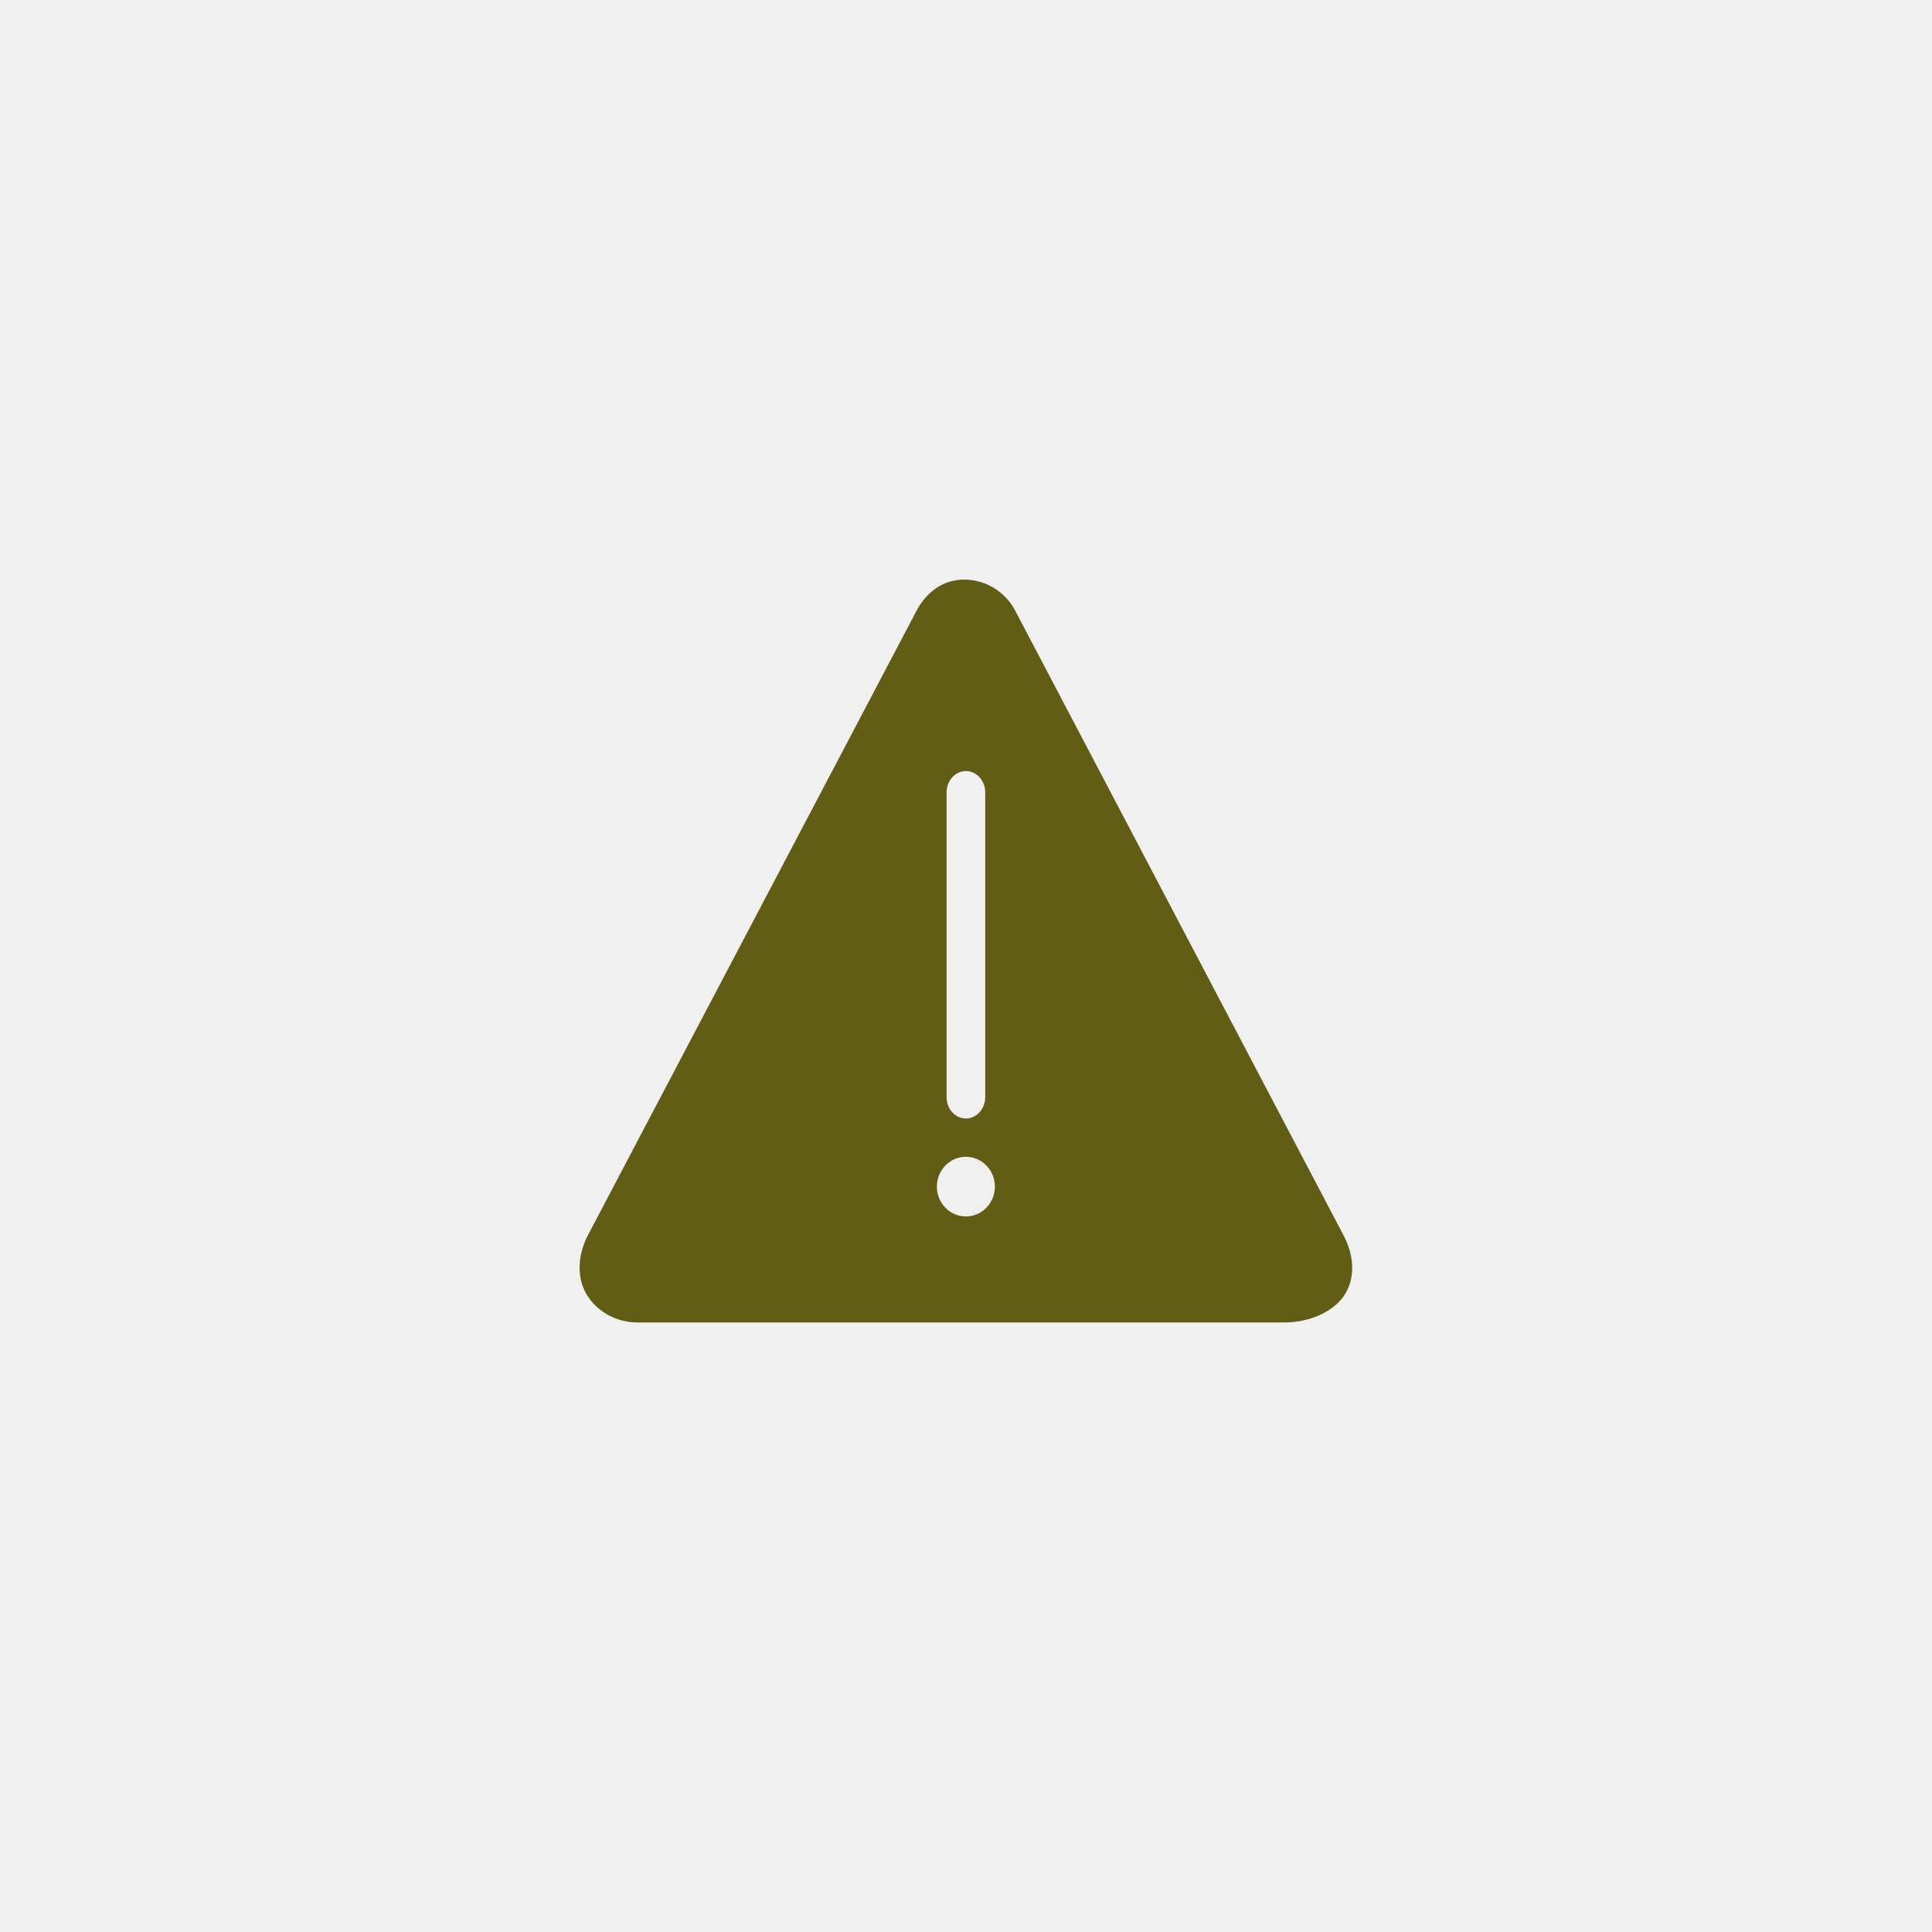
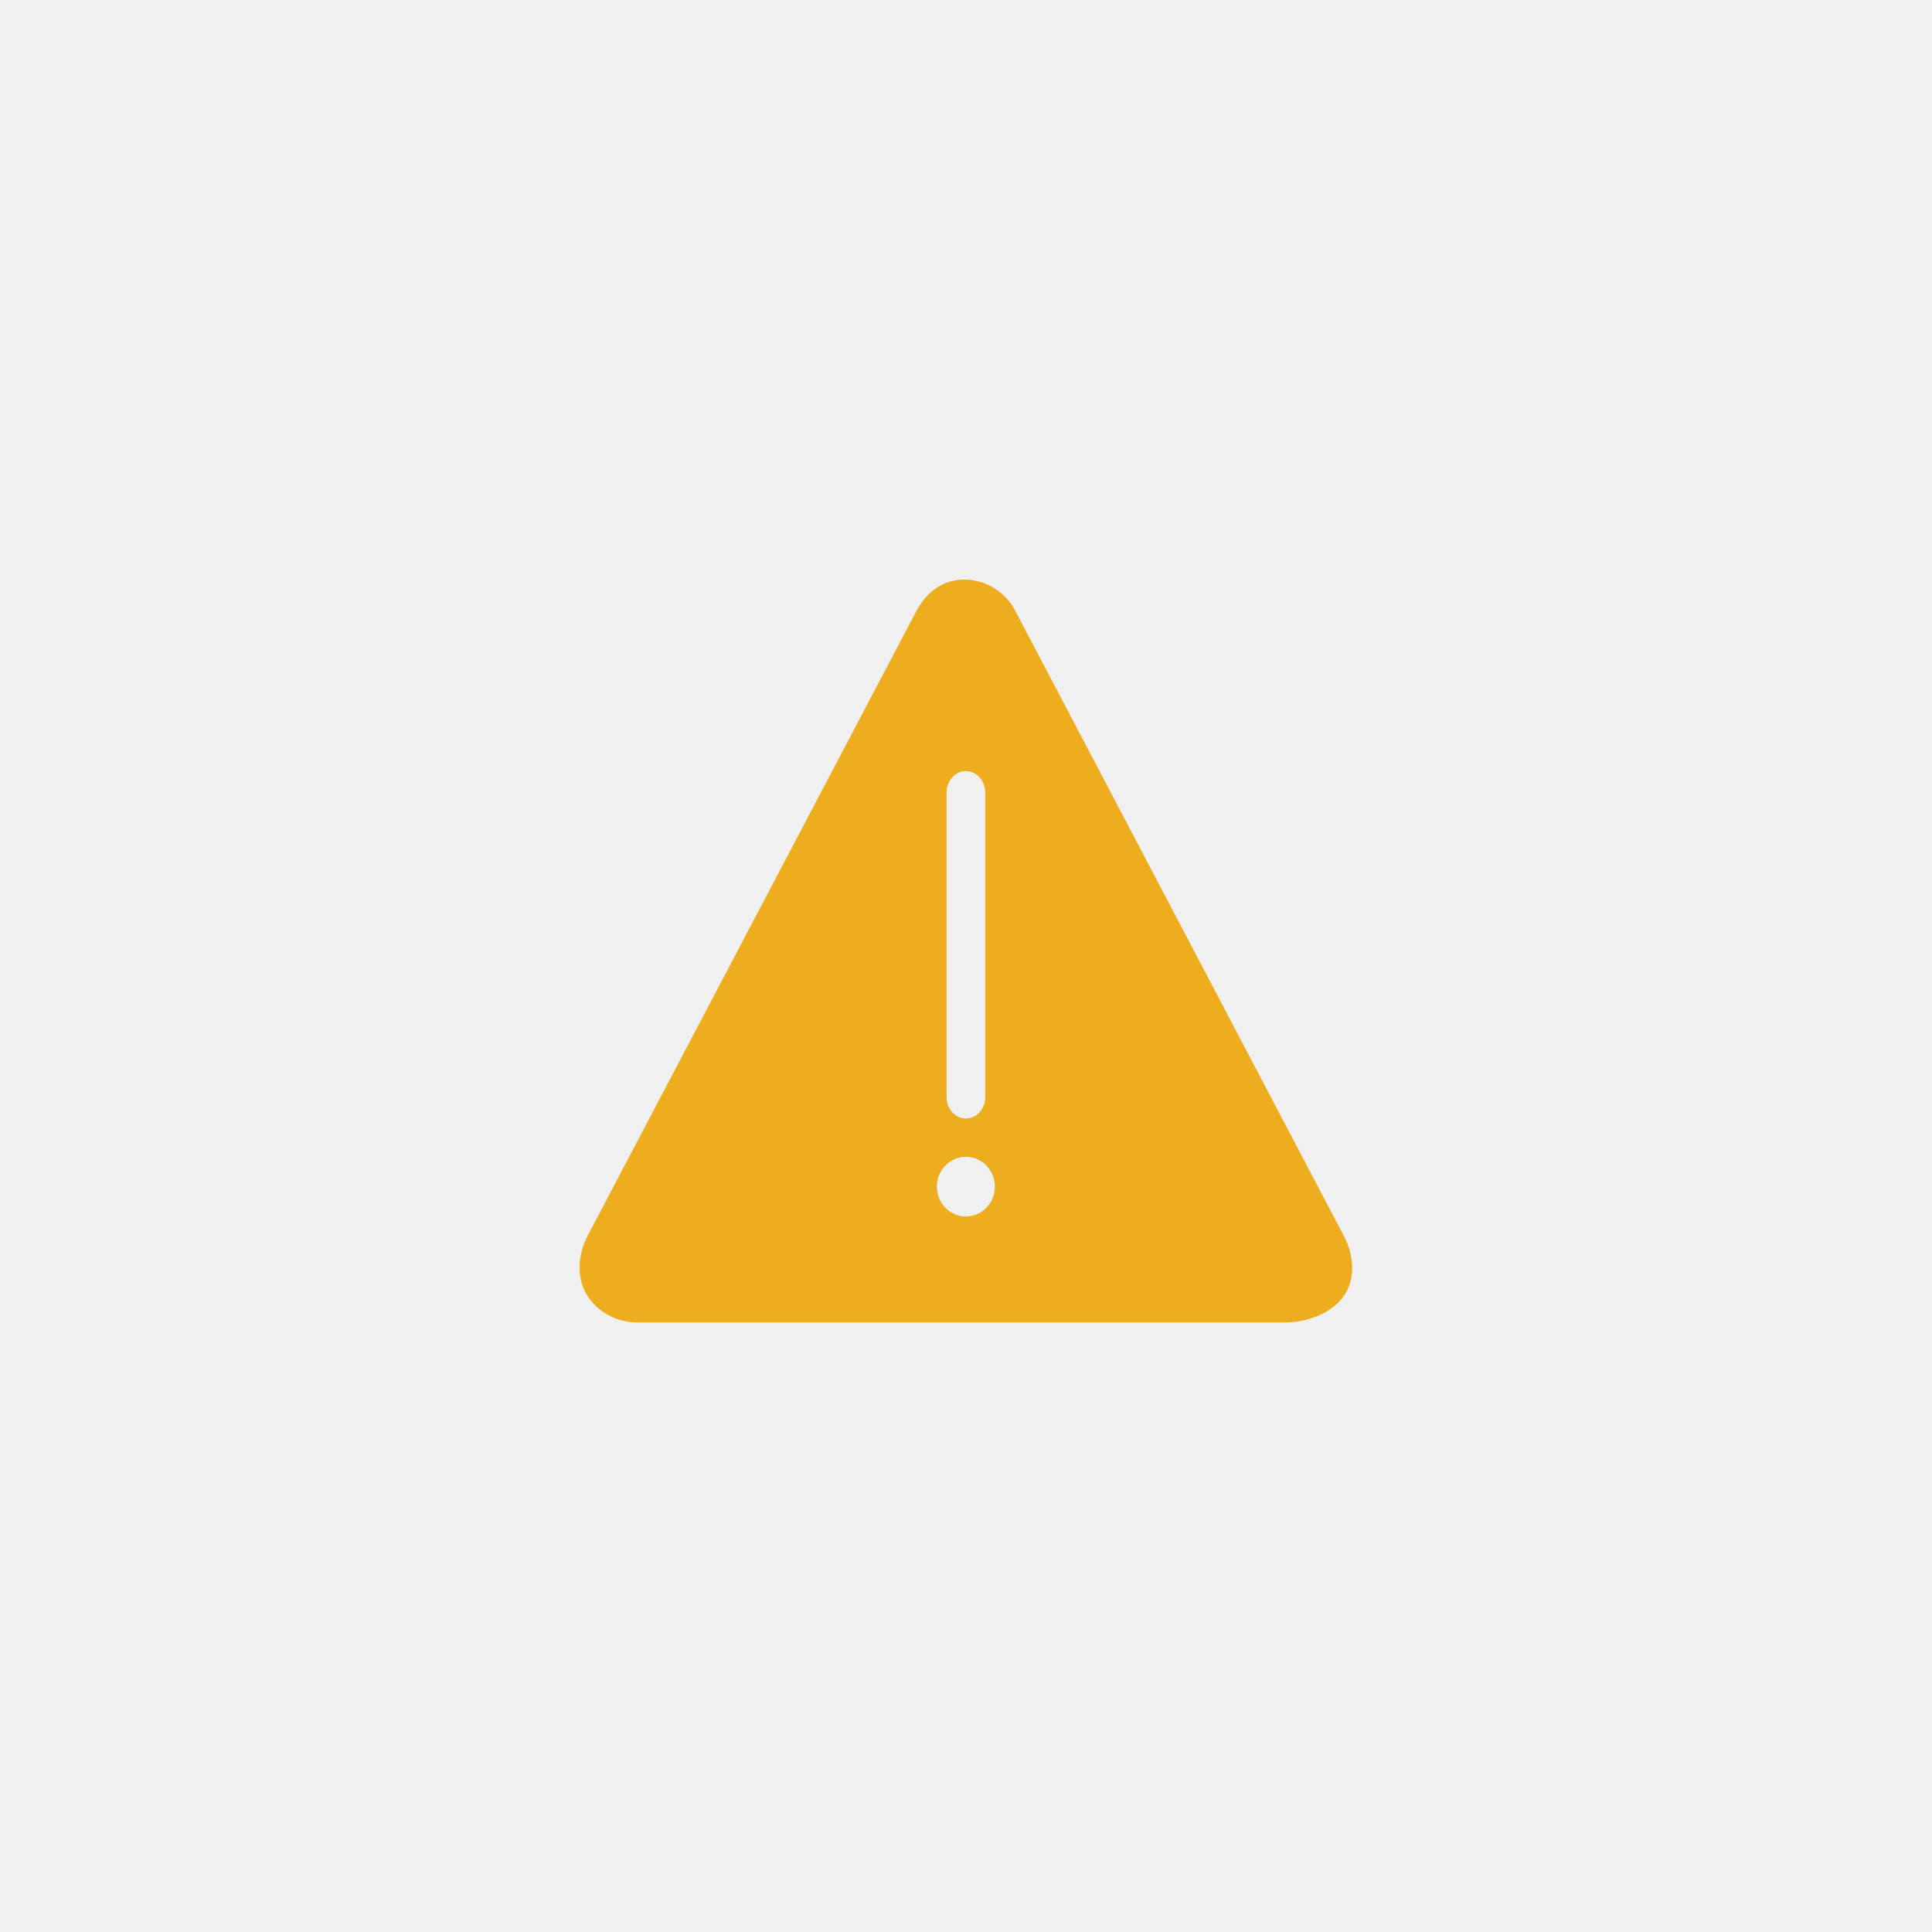
<svg xmlns="http://www.w3.org/2000/svg" xmlns:xlink="http://www.w3.org/1999/xlink" width="40px" height="40px" viewBox="0 0 40 40" version="1.1">
  <defs>
    <path d="M15.797,13.539 L9.006,0.619 C8.793,0.237 8.394,0 7.965,0 C7.537,0 7.205,0.237 6.99,0.618 L0.196,13.528 C-0.018,13.91 -0.082,14.395 0.132,14.777 C0.347,15.159 0.768,15.38 1.196,15.38 L14.599,15.38 C15.121,15.38 15.651,15.146 15.866,14.763 C16.079,14.382 16.01,13.921 15.797,13.539 L15.797,13.539 Z M7.598,4.406 C7.598,4.162 7.777,3.964 7.998,3.964 C8.218,3.964 8.398,4.162 8.398,4.406 L8.398,10.716 C8.398,10.96 8.218,11.157 7.998,11.157 C7.777,11.157 7.598,10.96 7.598,10.716 L7.598,4.406 L7.598,4.406 Z M7.998,13.185 C7.666,13.185 7.397,12.909 7.397,12.568 C7.397,12.227 7.666,11.95 7.998,11.95 C8.329,11.95 8.598,12.227 8.598,12.568 C8.598,12.909 8.329,13.185 7.998,13.185 L7.998,13.185 Z" id="path-1" />
  </defs>
  <g id="Symbols" stroke="none" stroke-width="1" fill="none" fill-rule="evenodd">
    <g id="icon/warning">
      <g id="Icon" transform="translate(12, 12)">
        <mask id="mask-2" fill="white">
          <use xlink:href="#path-1" />
        </mask>
-         <use id="Mask" fill="#615D14" xlink:href="#path-1" />
+         <use id="Mask" fill="#EEAD1F" xlink:href="#path-1" />
      </g>
    </g>
  </g>
</svg>
